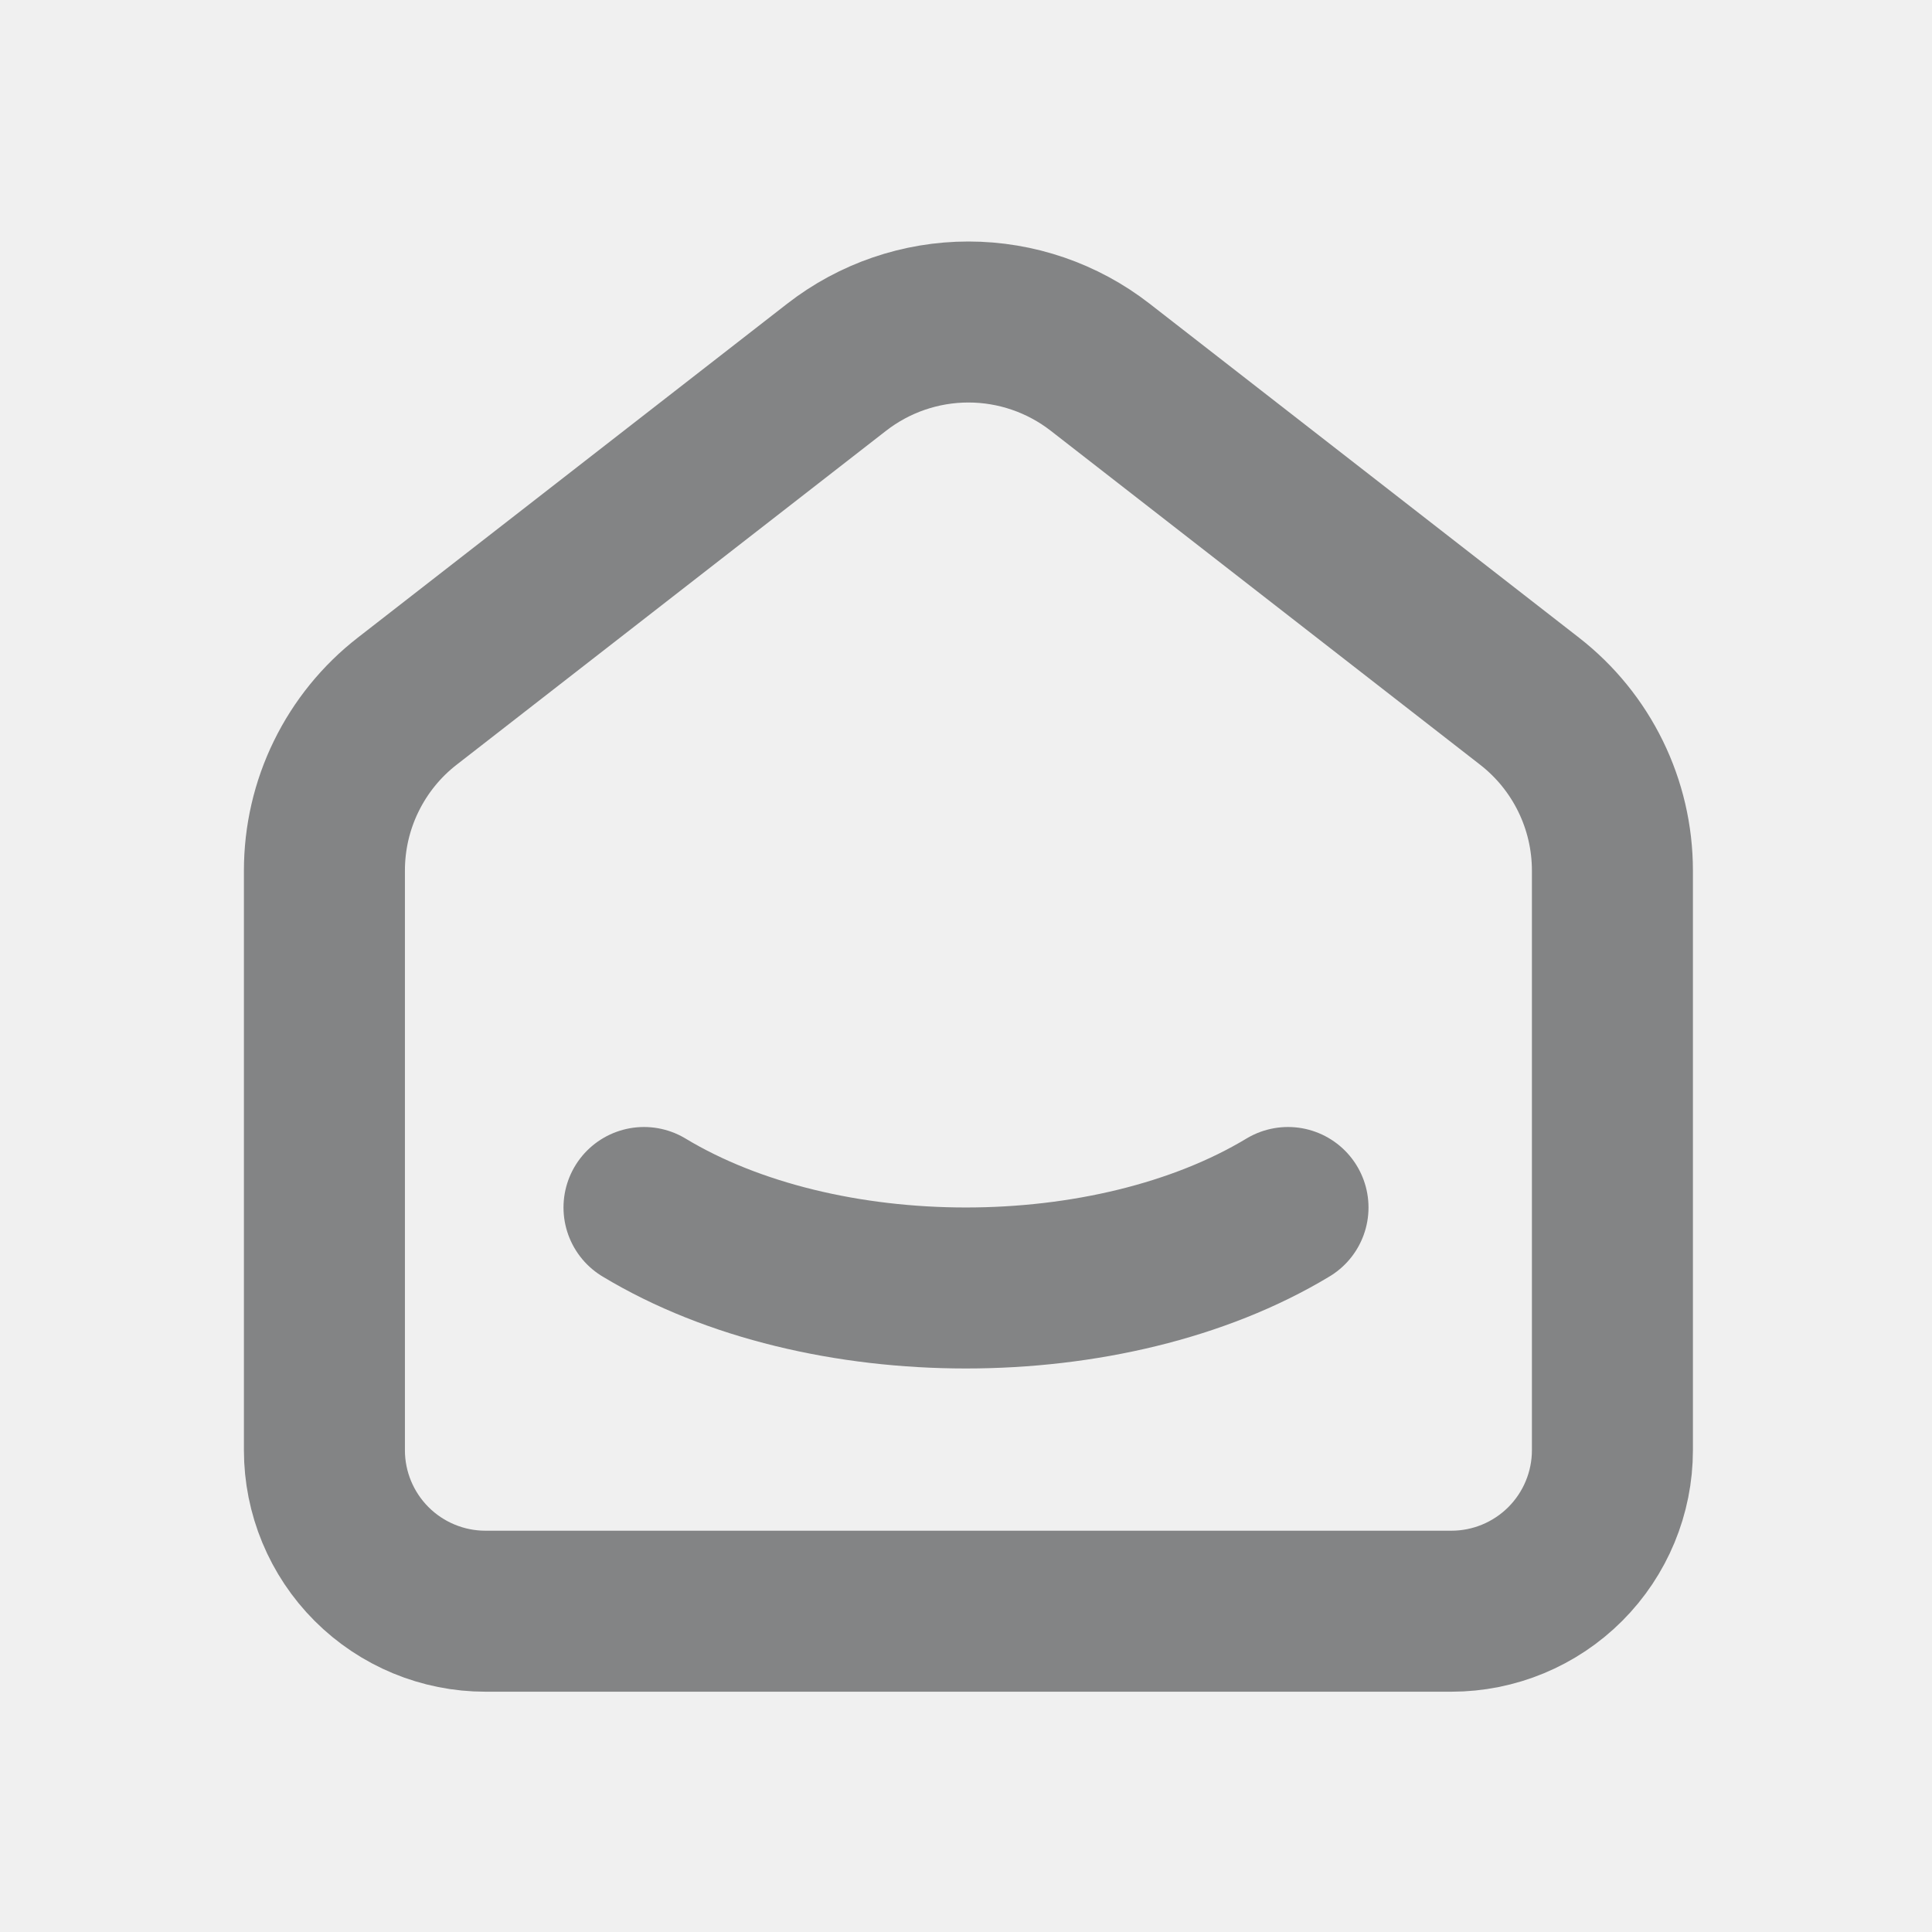
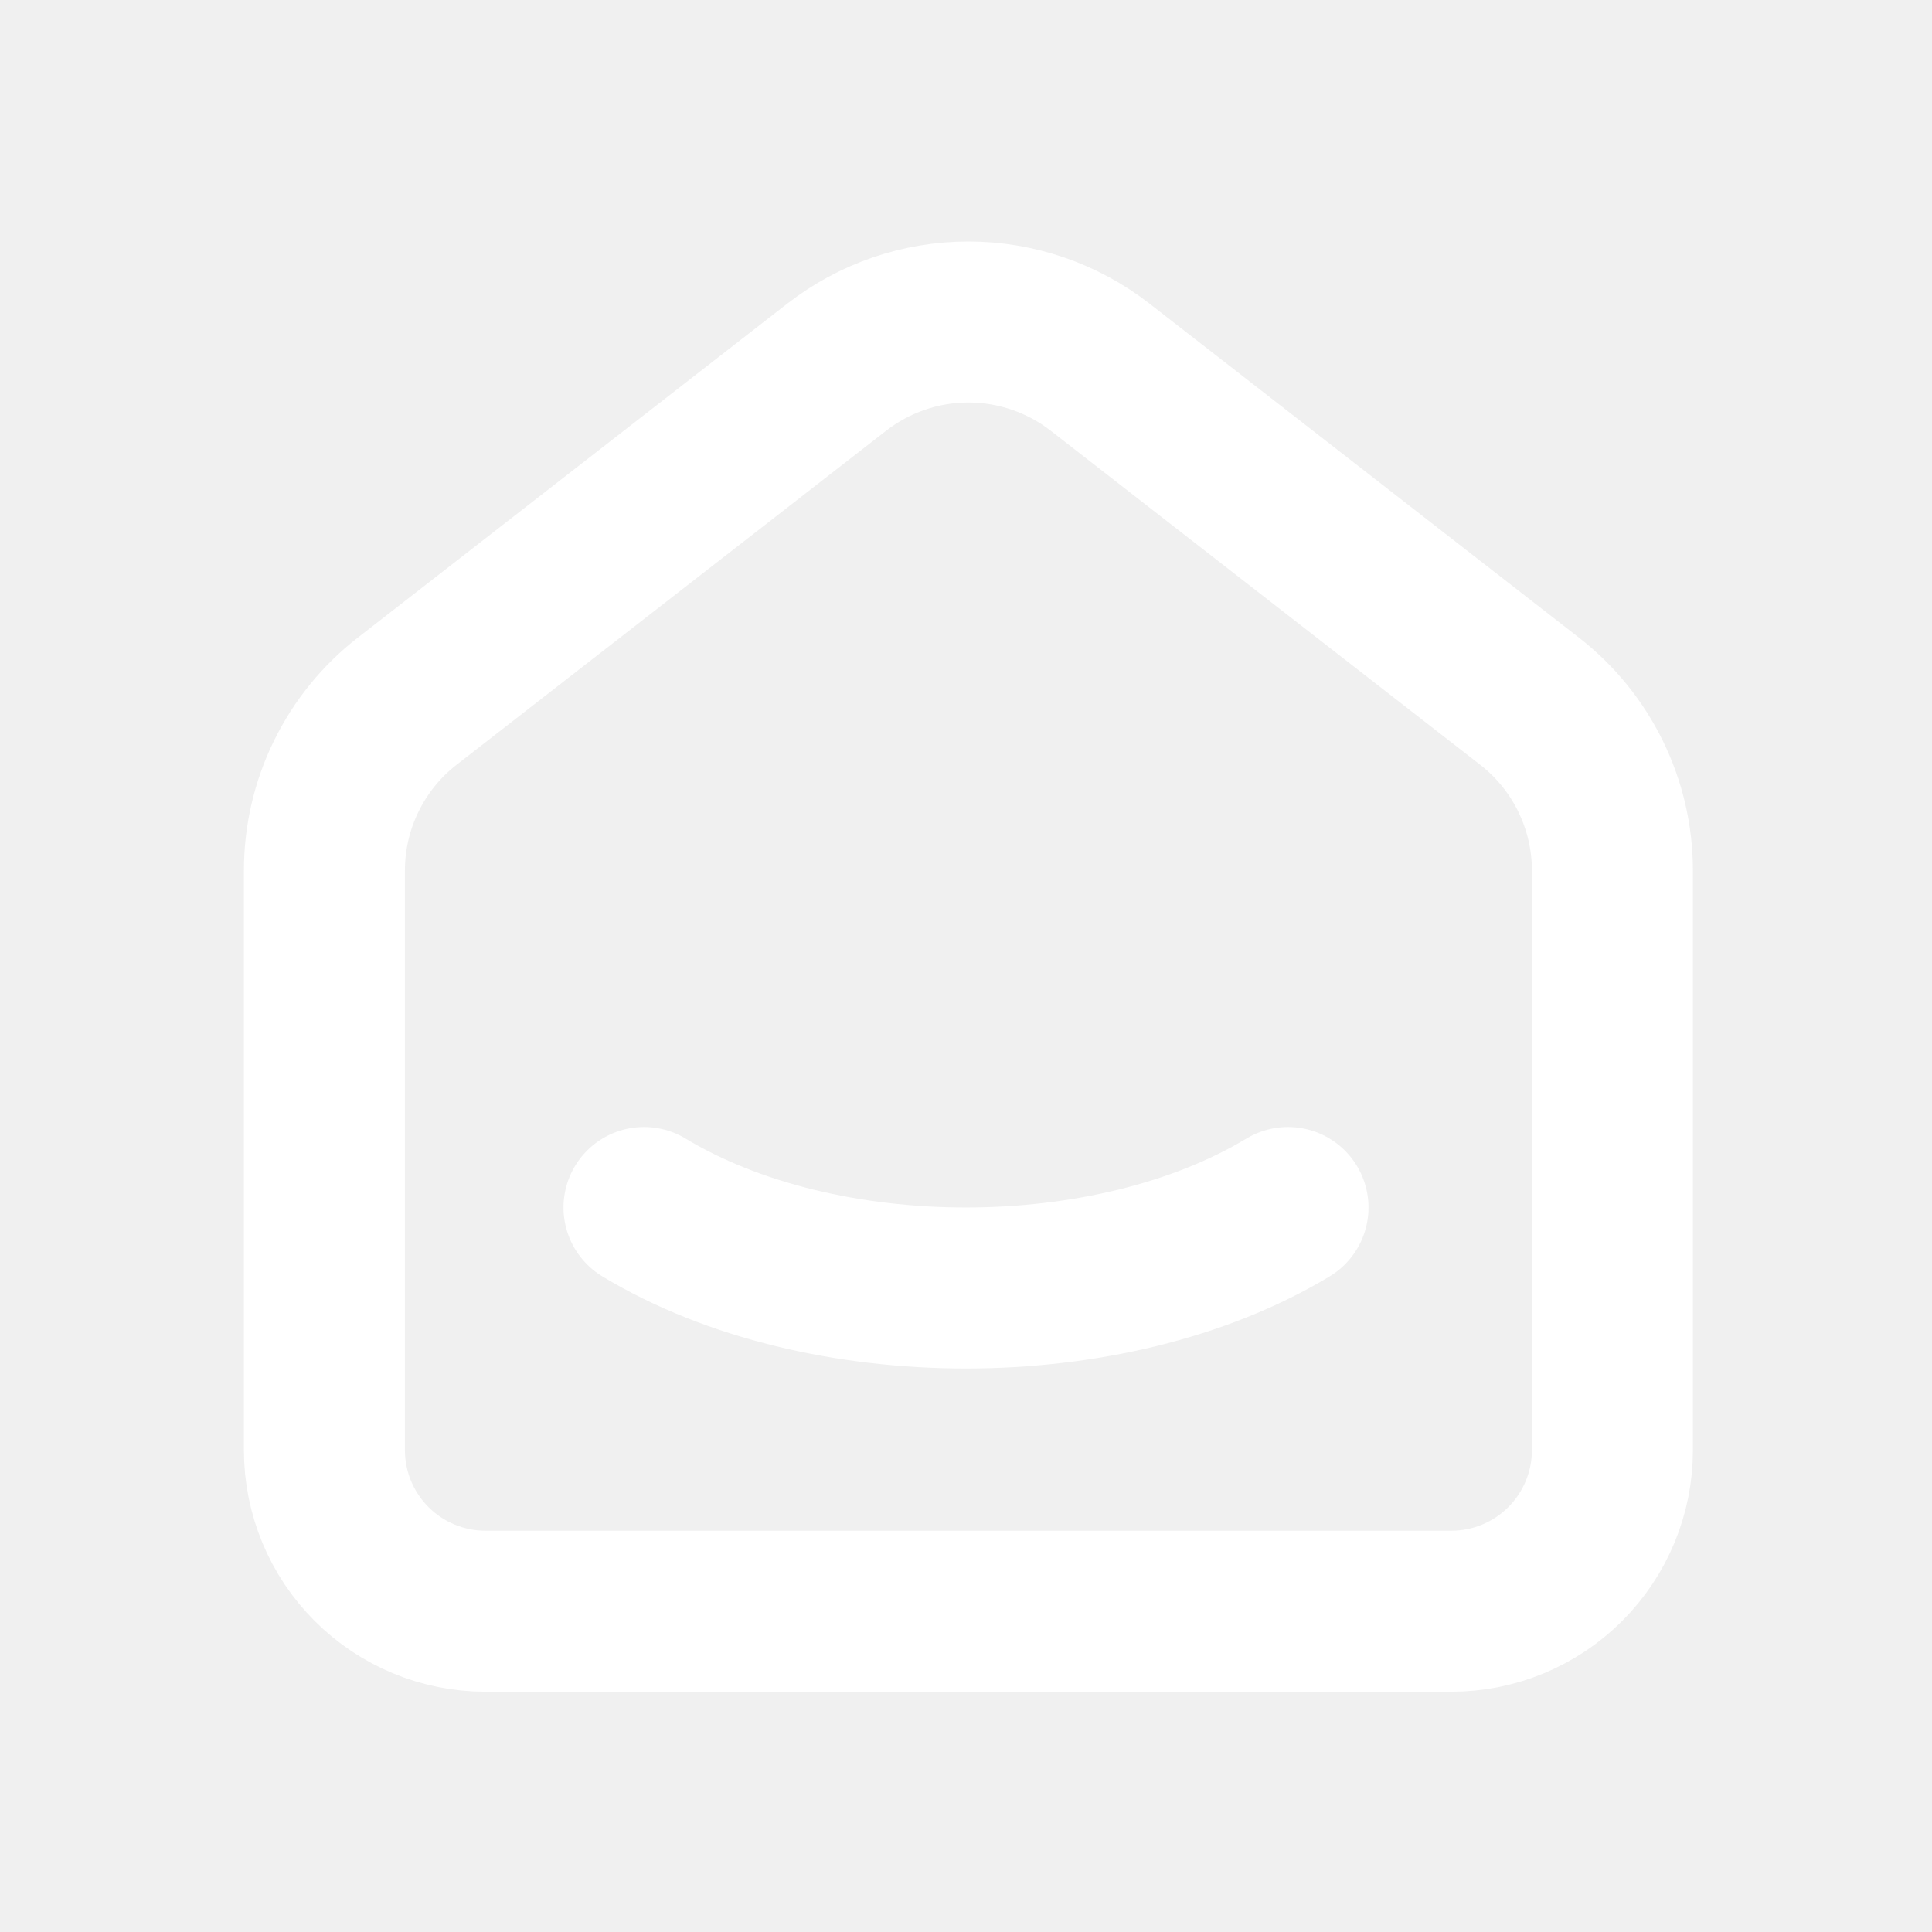
<svg xmlns="http://www.w3.org/2000/svg" width="24" height="24" viewBox="0 0 24 24" fill="none">
  <g clip-path="url(#clip0_146_12)">
    <mask id="mask0_146_12" style="mask-type:luminance" maskUnits="userSpaceOnUse" x="0" y="0" width="24" height="24">
      <path d="M24 0H0V24H24V0Z" fill="white" />
    </mask>
    <g mask="url(#mask0_146_12)">
-       <path d="M19 8.71L13.667 4.562C13.199 4.198 12.623 4 12.03 4C11.437 4 10.861 4.198 10.393 4.562L5.059 8.71C4.738 8.959 4.479 9.279 4.301 9.643C4.122 10.008 4.03 10.409 4.03 10.815V18.015C4.03 18.545 4.241 19.054 4.616 19.429C4.991 19.804 5.5 20.015 6.03 20.015H18.03C18.56 20.015 19.069 19.804 19.444 19.429C19.819 19.054 20.03 18.545 20.03 18.015V10.815C20.03 9.992 19.65 9.215 19 8.71Z" stroke="#838485" stroke-width="2" stroke-linecap="round" stroke-linejoin="round" />
-       <path d="M16 15C13.79 16.333 10.208 16.333 8 15" stroke="#838485" stroke-width="2" stroke-linecap="round" stroke-linejoin="round" />
+       <path d="M19 8.71L13.667 4.562C13.199 4.198 12.623 4 12.03 4C11.437 4 10.861 4.198 10.393 4.562L5.059 8.71C4.738 8.959 4.479 9.279 4.301 9.643C4.122 10.008 4.03 10.409 4.03 10.815V18.015C4.03 18.545 4.241 19.054 4.616 19.429C4.991 19.804 5.5 20.015 6.03 20.015H18.03C18.56 20.015 19.069 19.804 19.444 19.429C19.819 19.054 20.03 18.545 20.03 18.015V10.815C20.03 9.992 19.65 9.215 19 8.71Z" stroke="white" stroke-width="2" stroke-linecap="round" stroke-linejoin="round" />
+       <path d="M16 15C13.79 16.333 10.208 16.333 8 15" stroke="white" stroke-width="2" stroke-linecap="round" stroke-linejoin="round" />
    </g>
  </g>
  <defs>
    <clipPath id="clip0_146_12">
      <rect width="24" height="24" fill="white" />
    </clipPath>
  </defs>
</svg>
